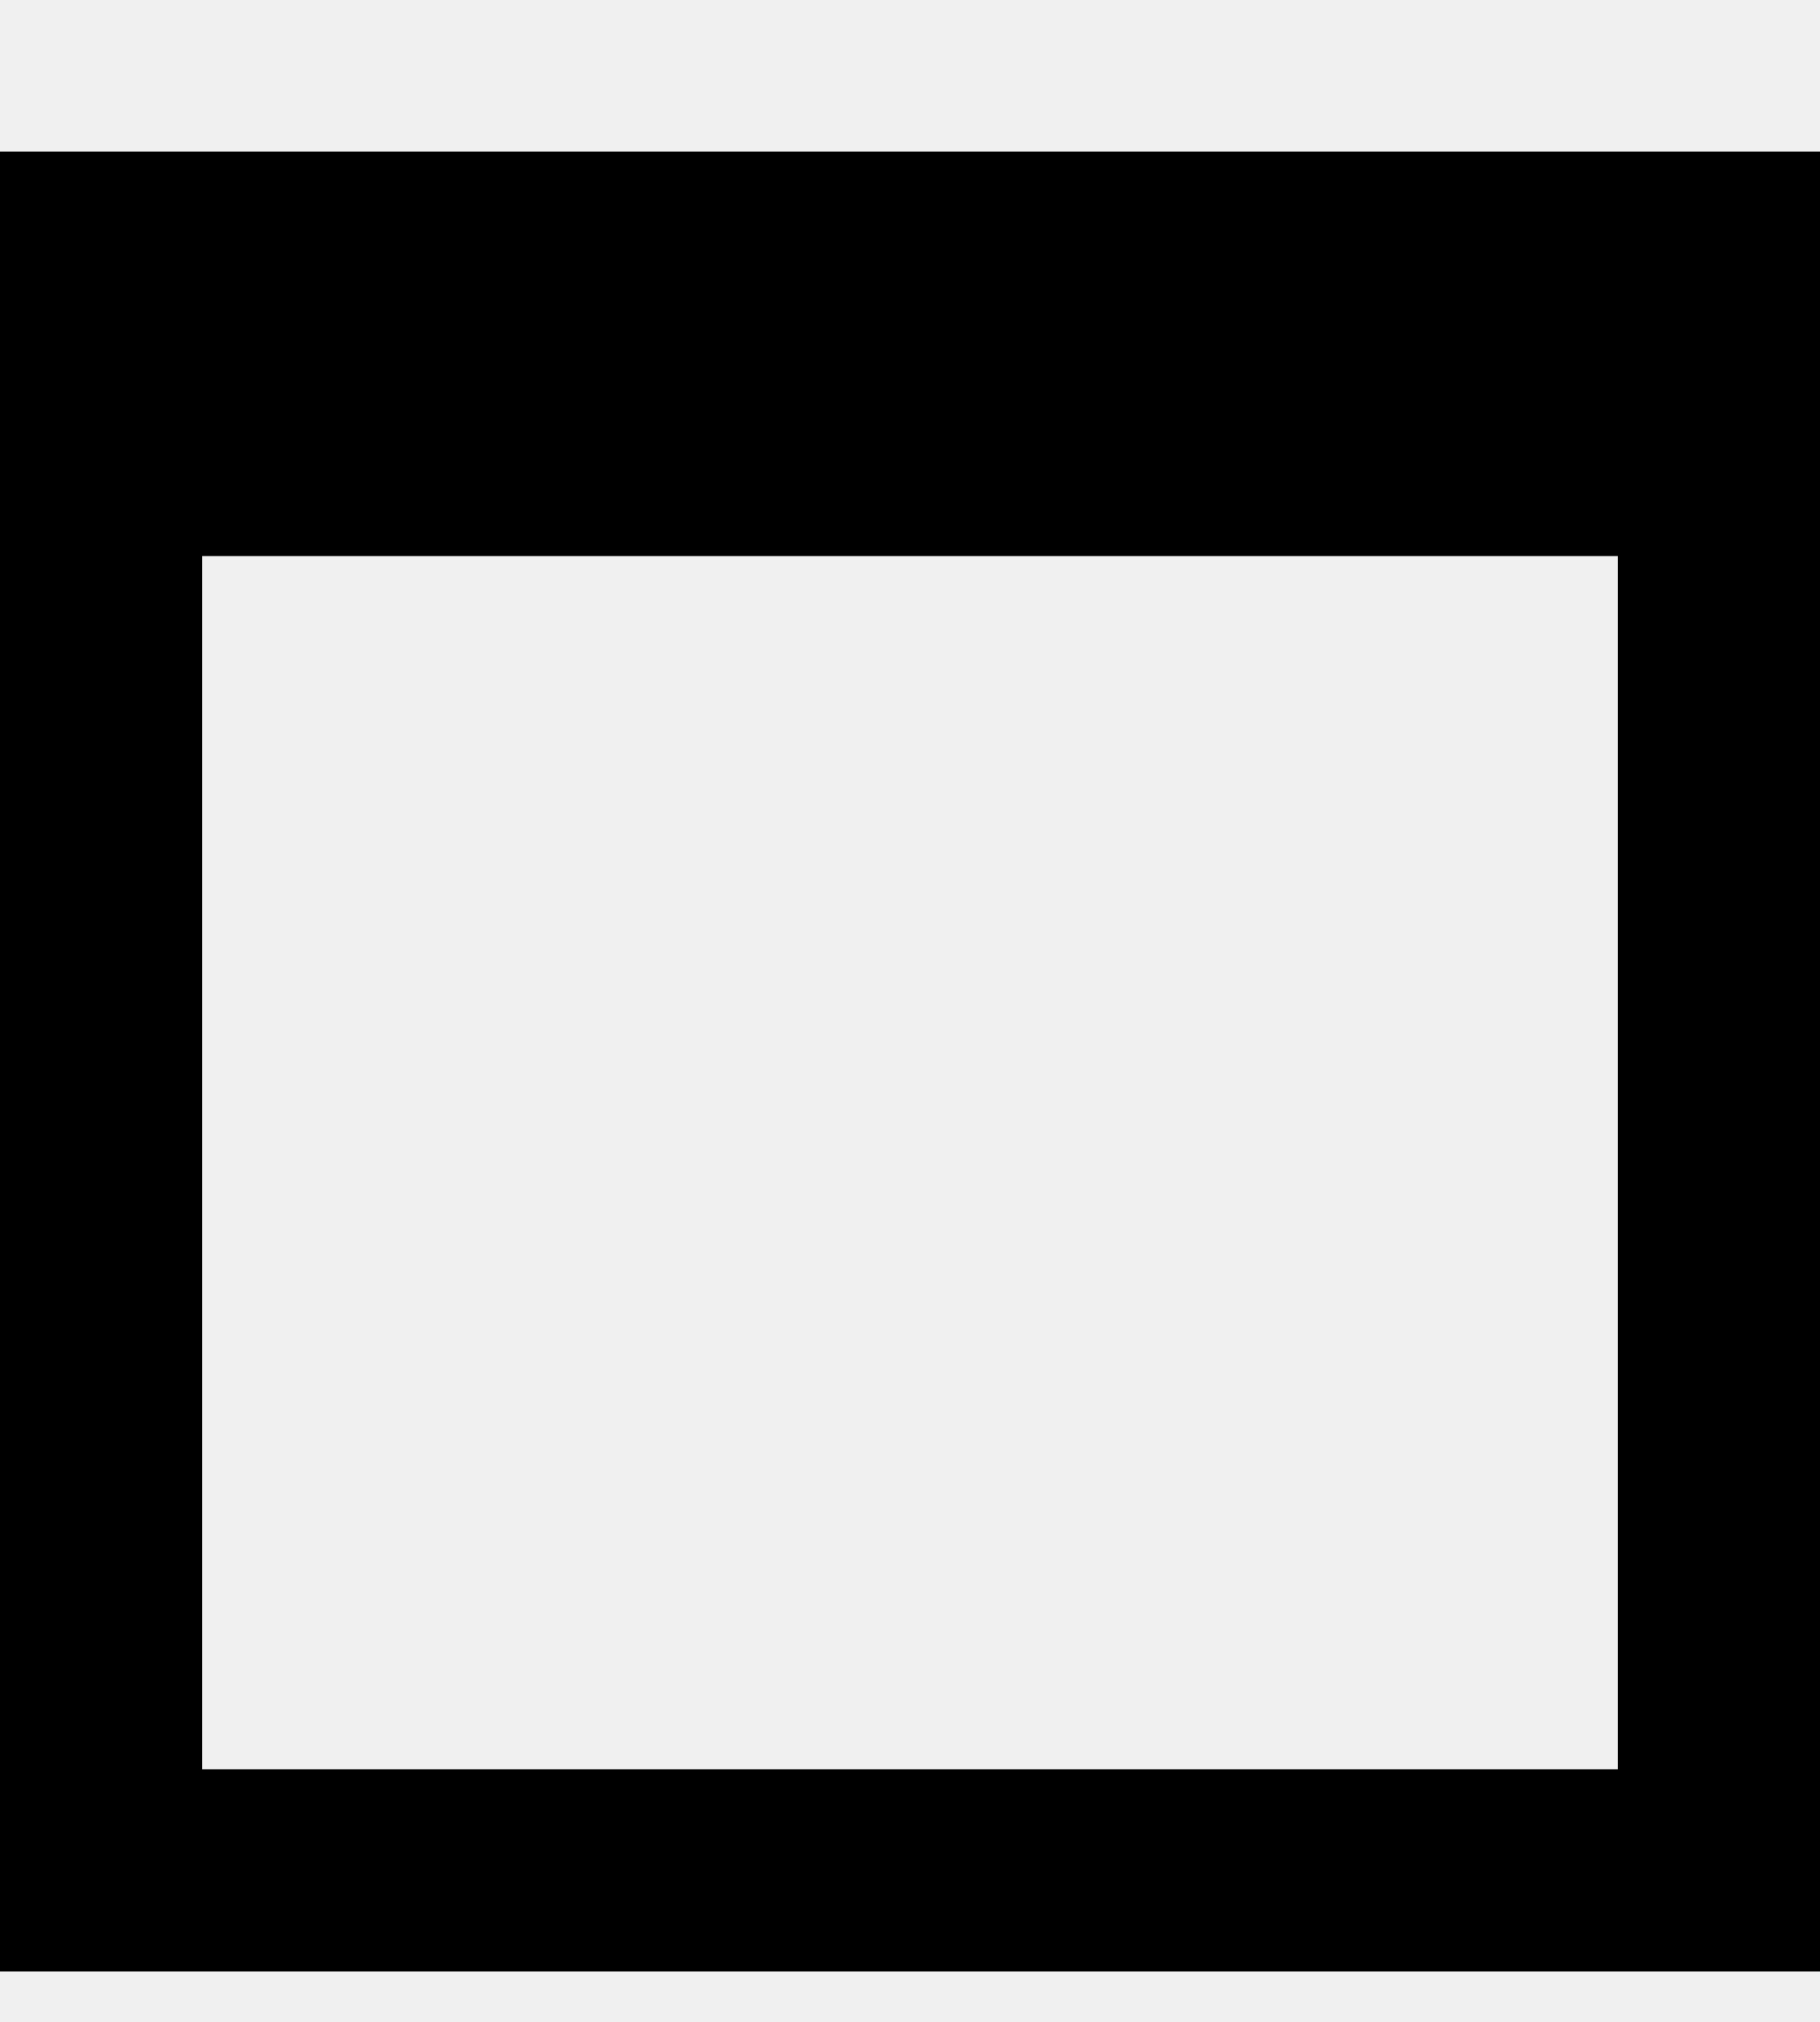
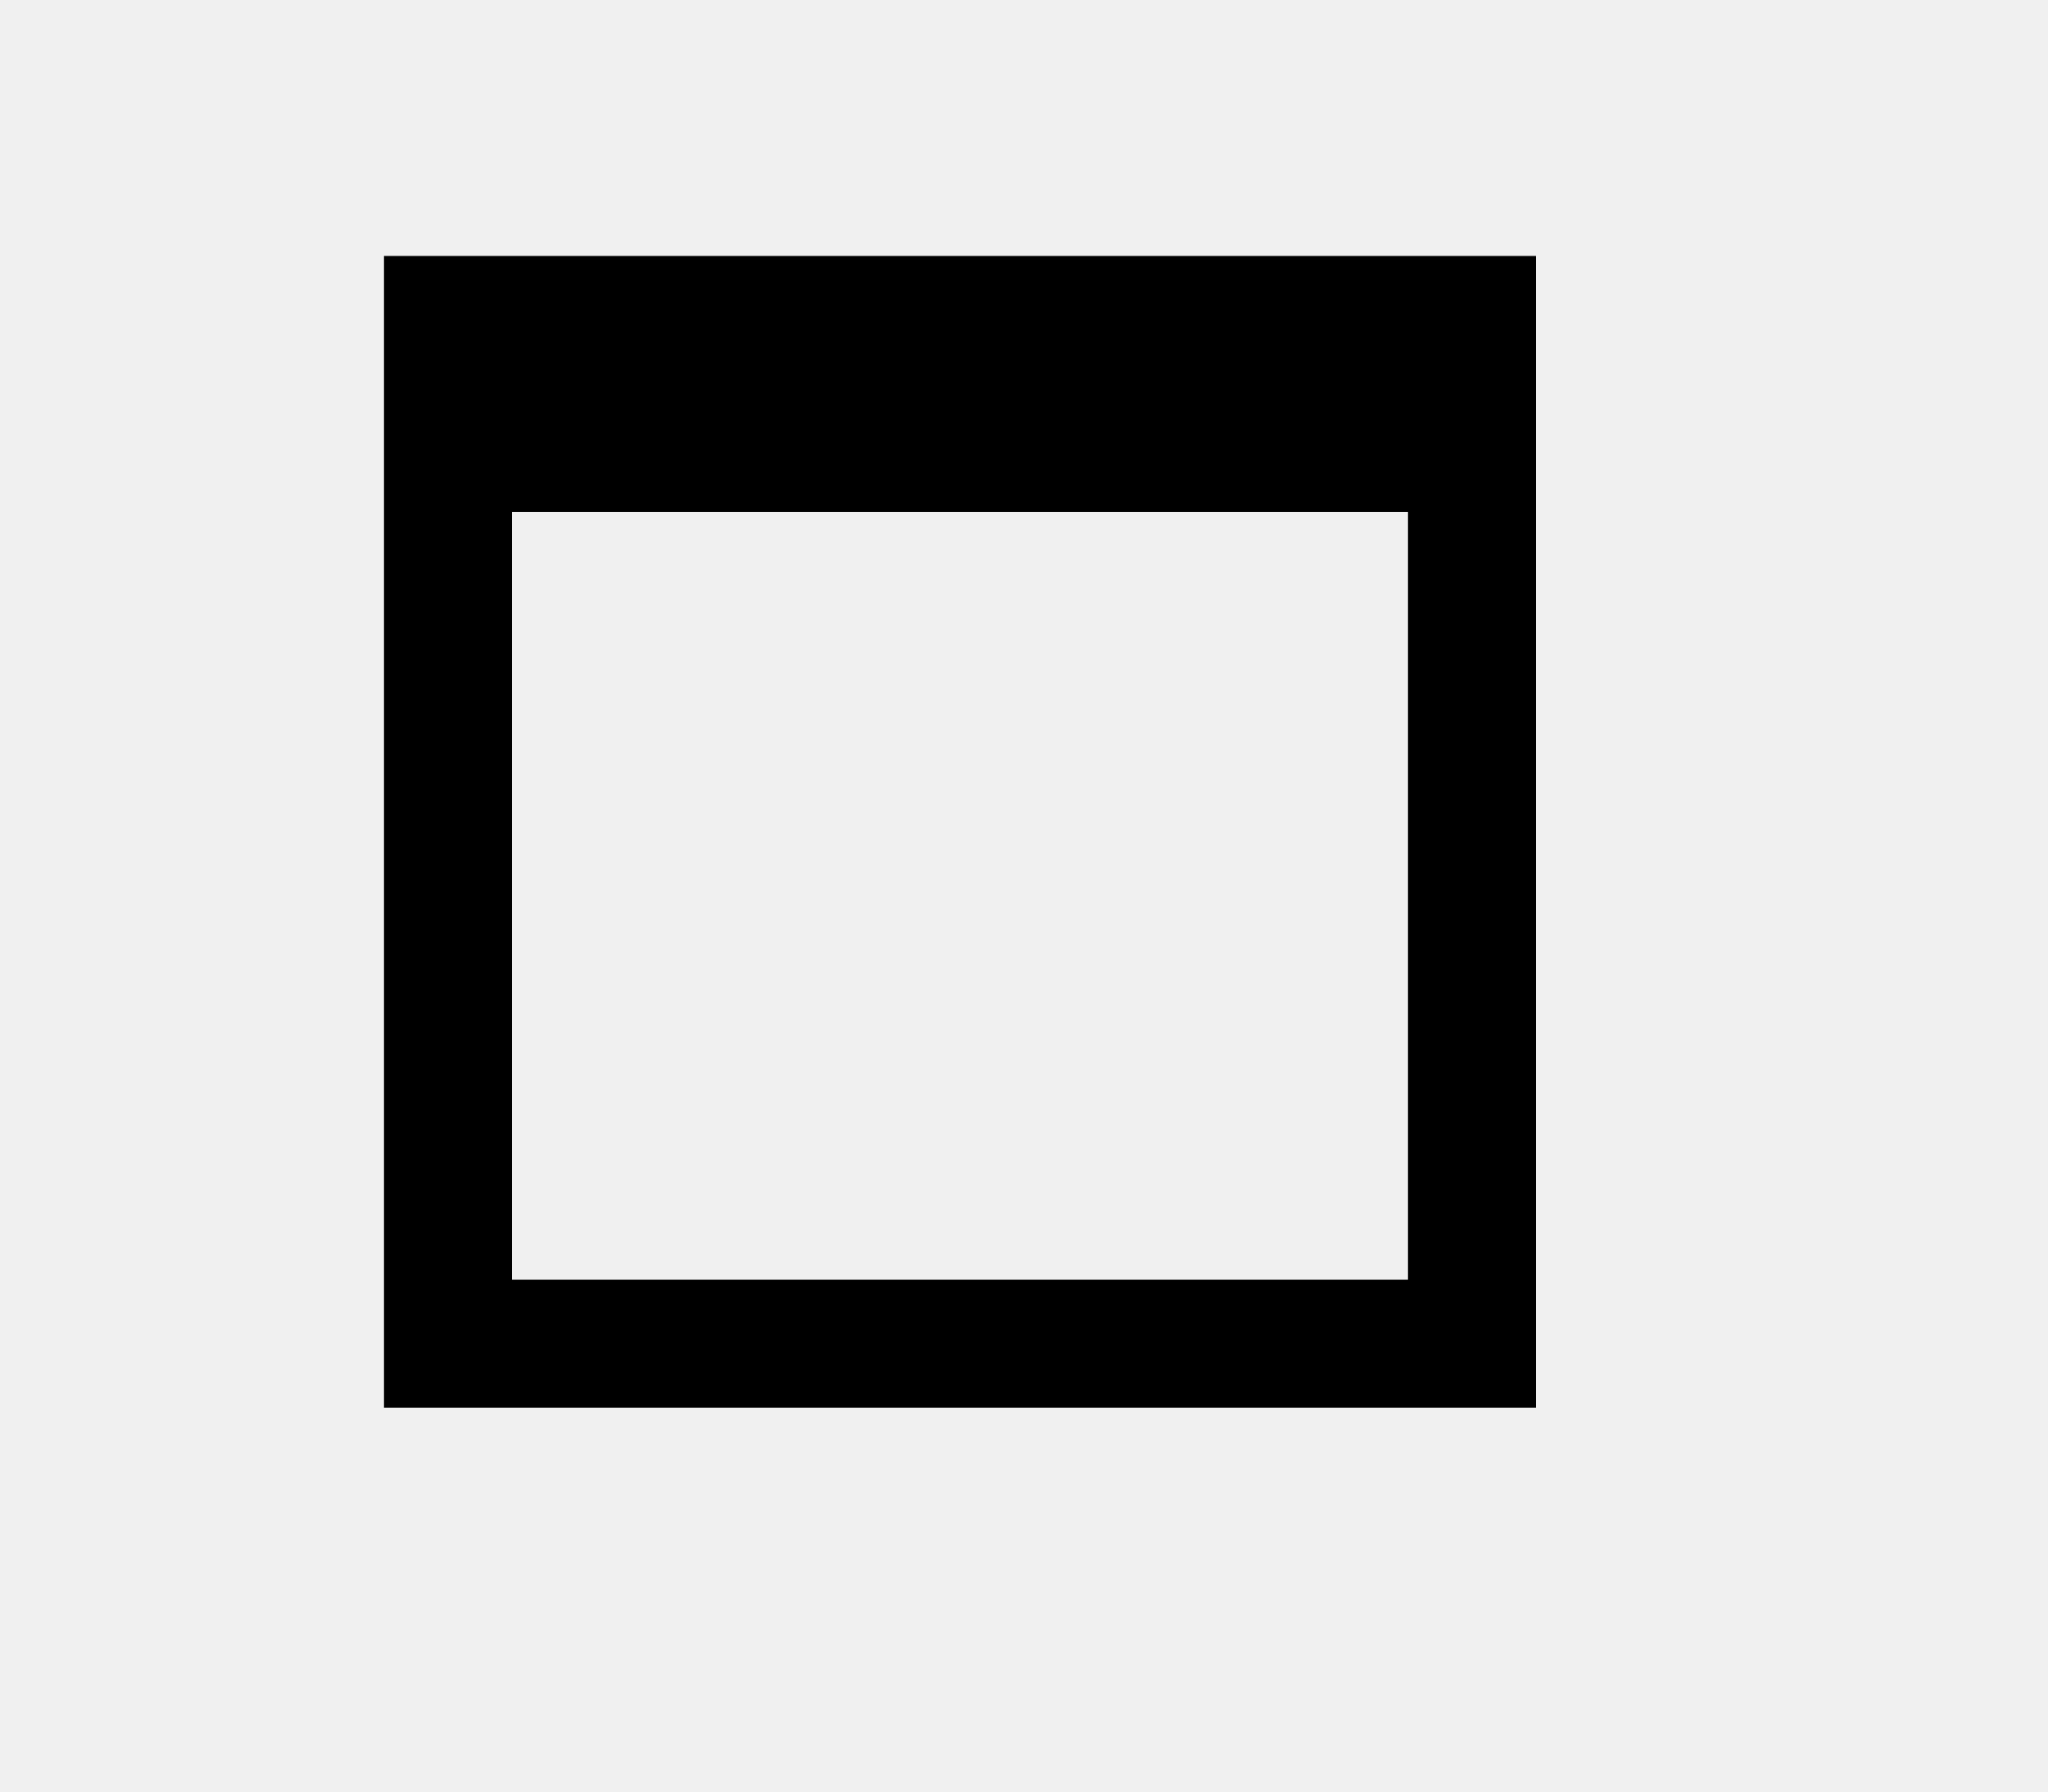
- <svg xmlns="http://www.w3.org/2000/svg" width="9" height="10" viewBox="0 0 9 10" fill="none">
-   <path fill-rule="evenodd" clip-rule="evenodd" d="M9 0.75H0V9.75H9V0.75ZM8 2.75H1V8.75H8V2.75Z" fill="black" />
+ <svg xmlns="http://www.w3.org/2000/svg" width="16" height="14" viewBox="0 0 16 14" fill="none">
+   <g clip-path="url(#clip0_219_4152)">
+     <path fill-rule="evenodd" clip-rule="evenodd" d="M12 2H3V11H12V2ZM11 4H4V10H11V4Z" fill="black" />
+   </g>
+   <defs>
+     <clipPath id="clip0_219_4152">
+       <rect width="9" height="9" fill="white" transform="translate(3 2)" />
+     </clipPath>
+   </defs>
</svg>
